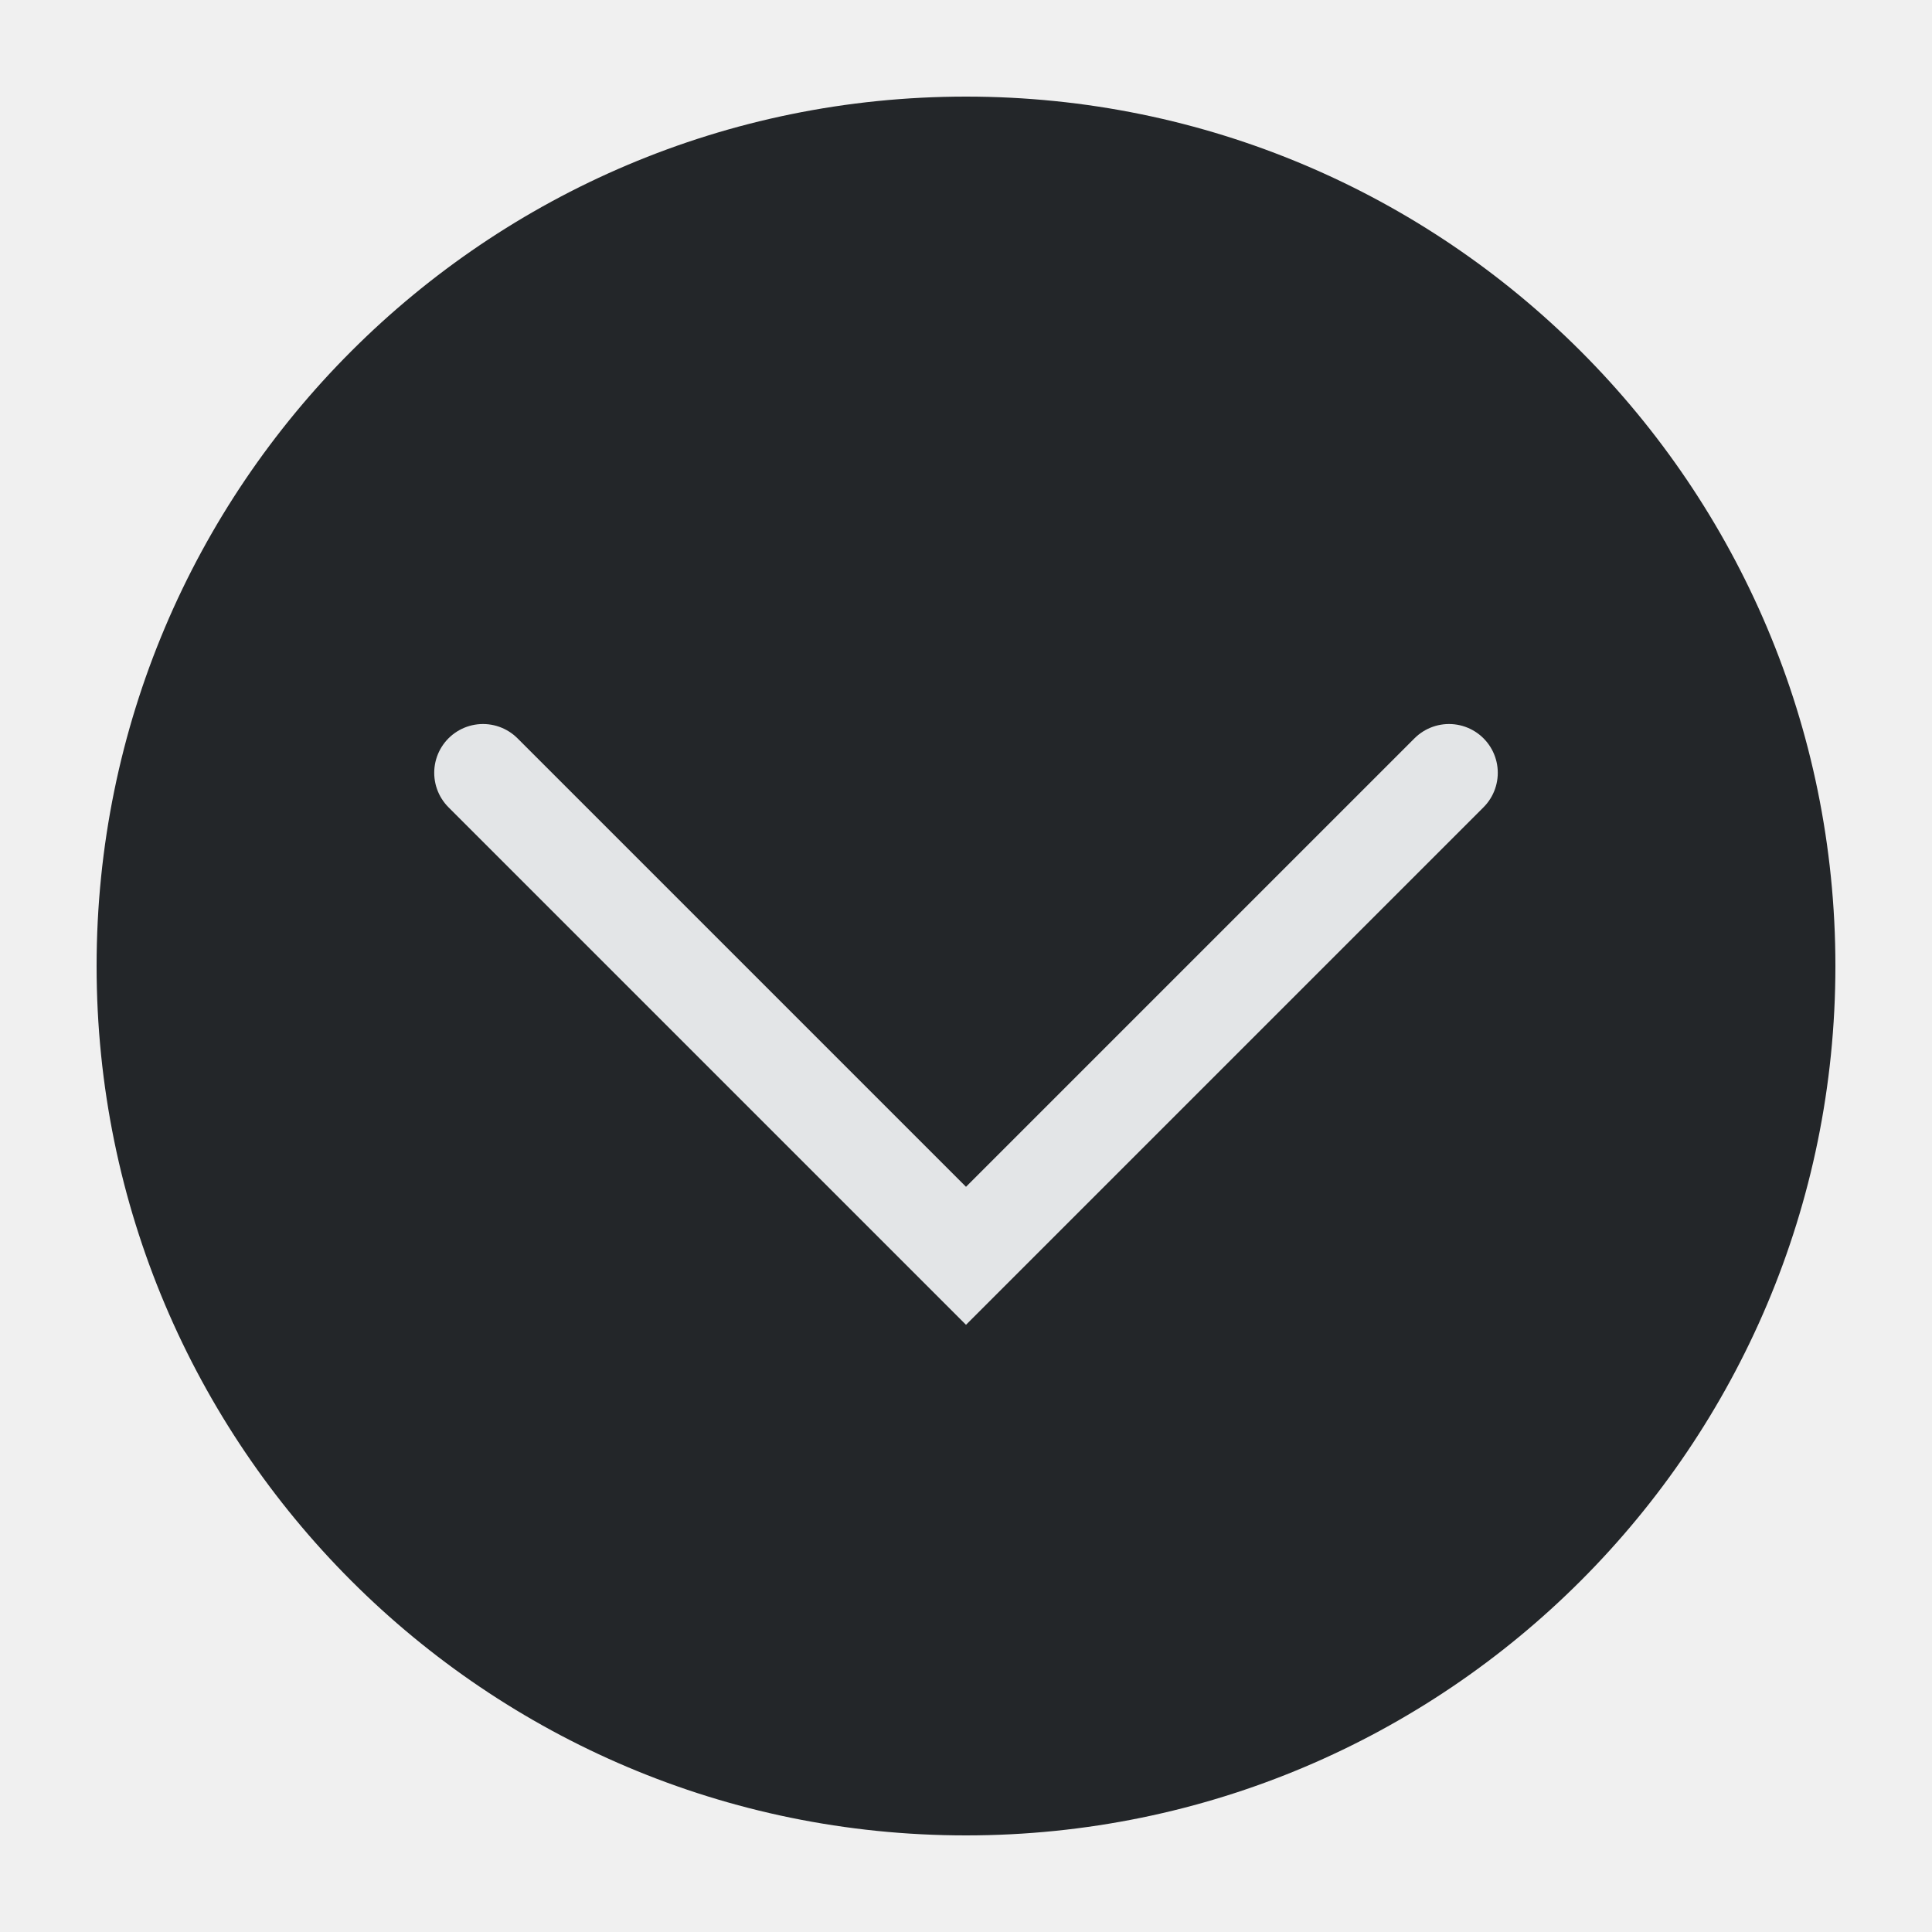
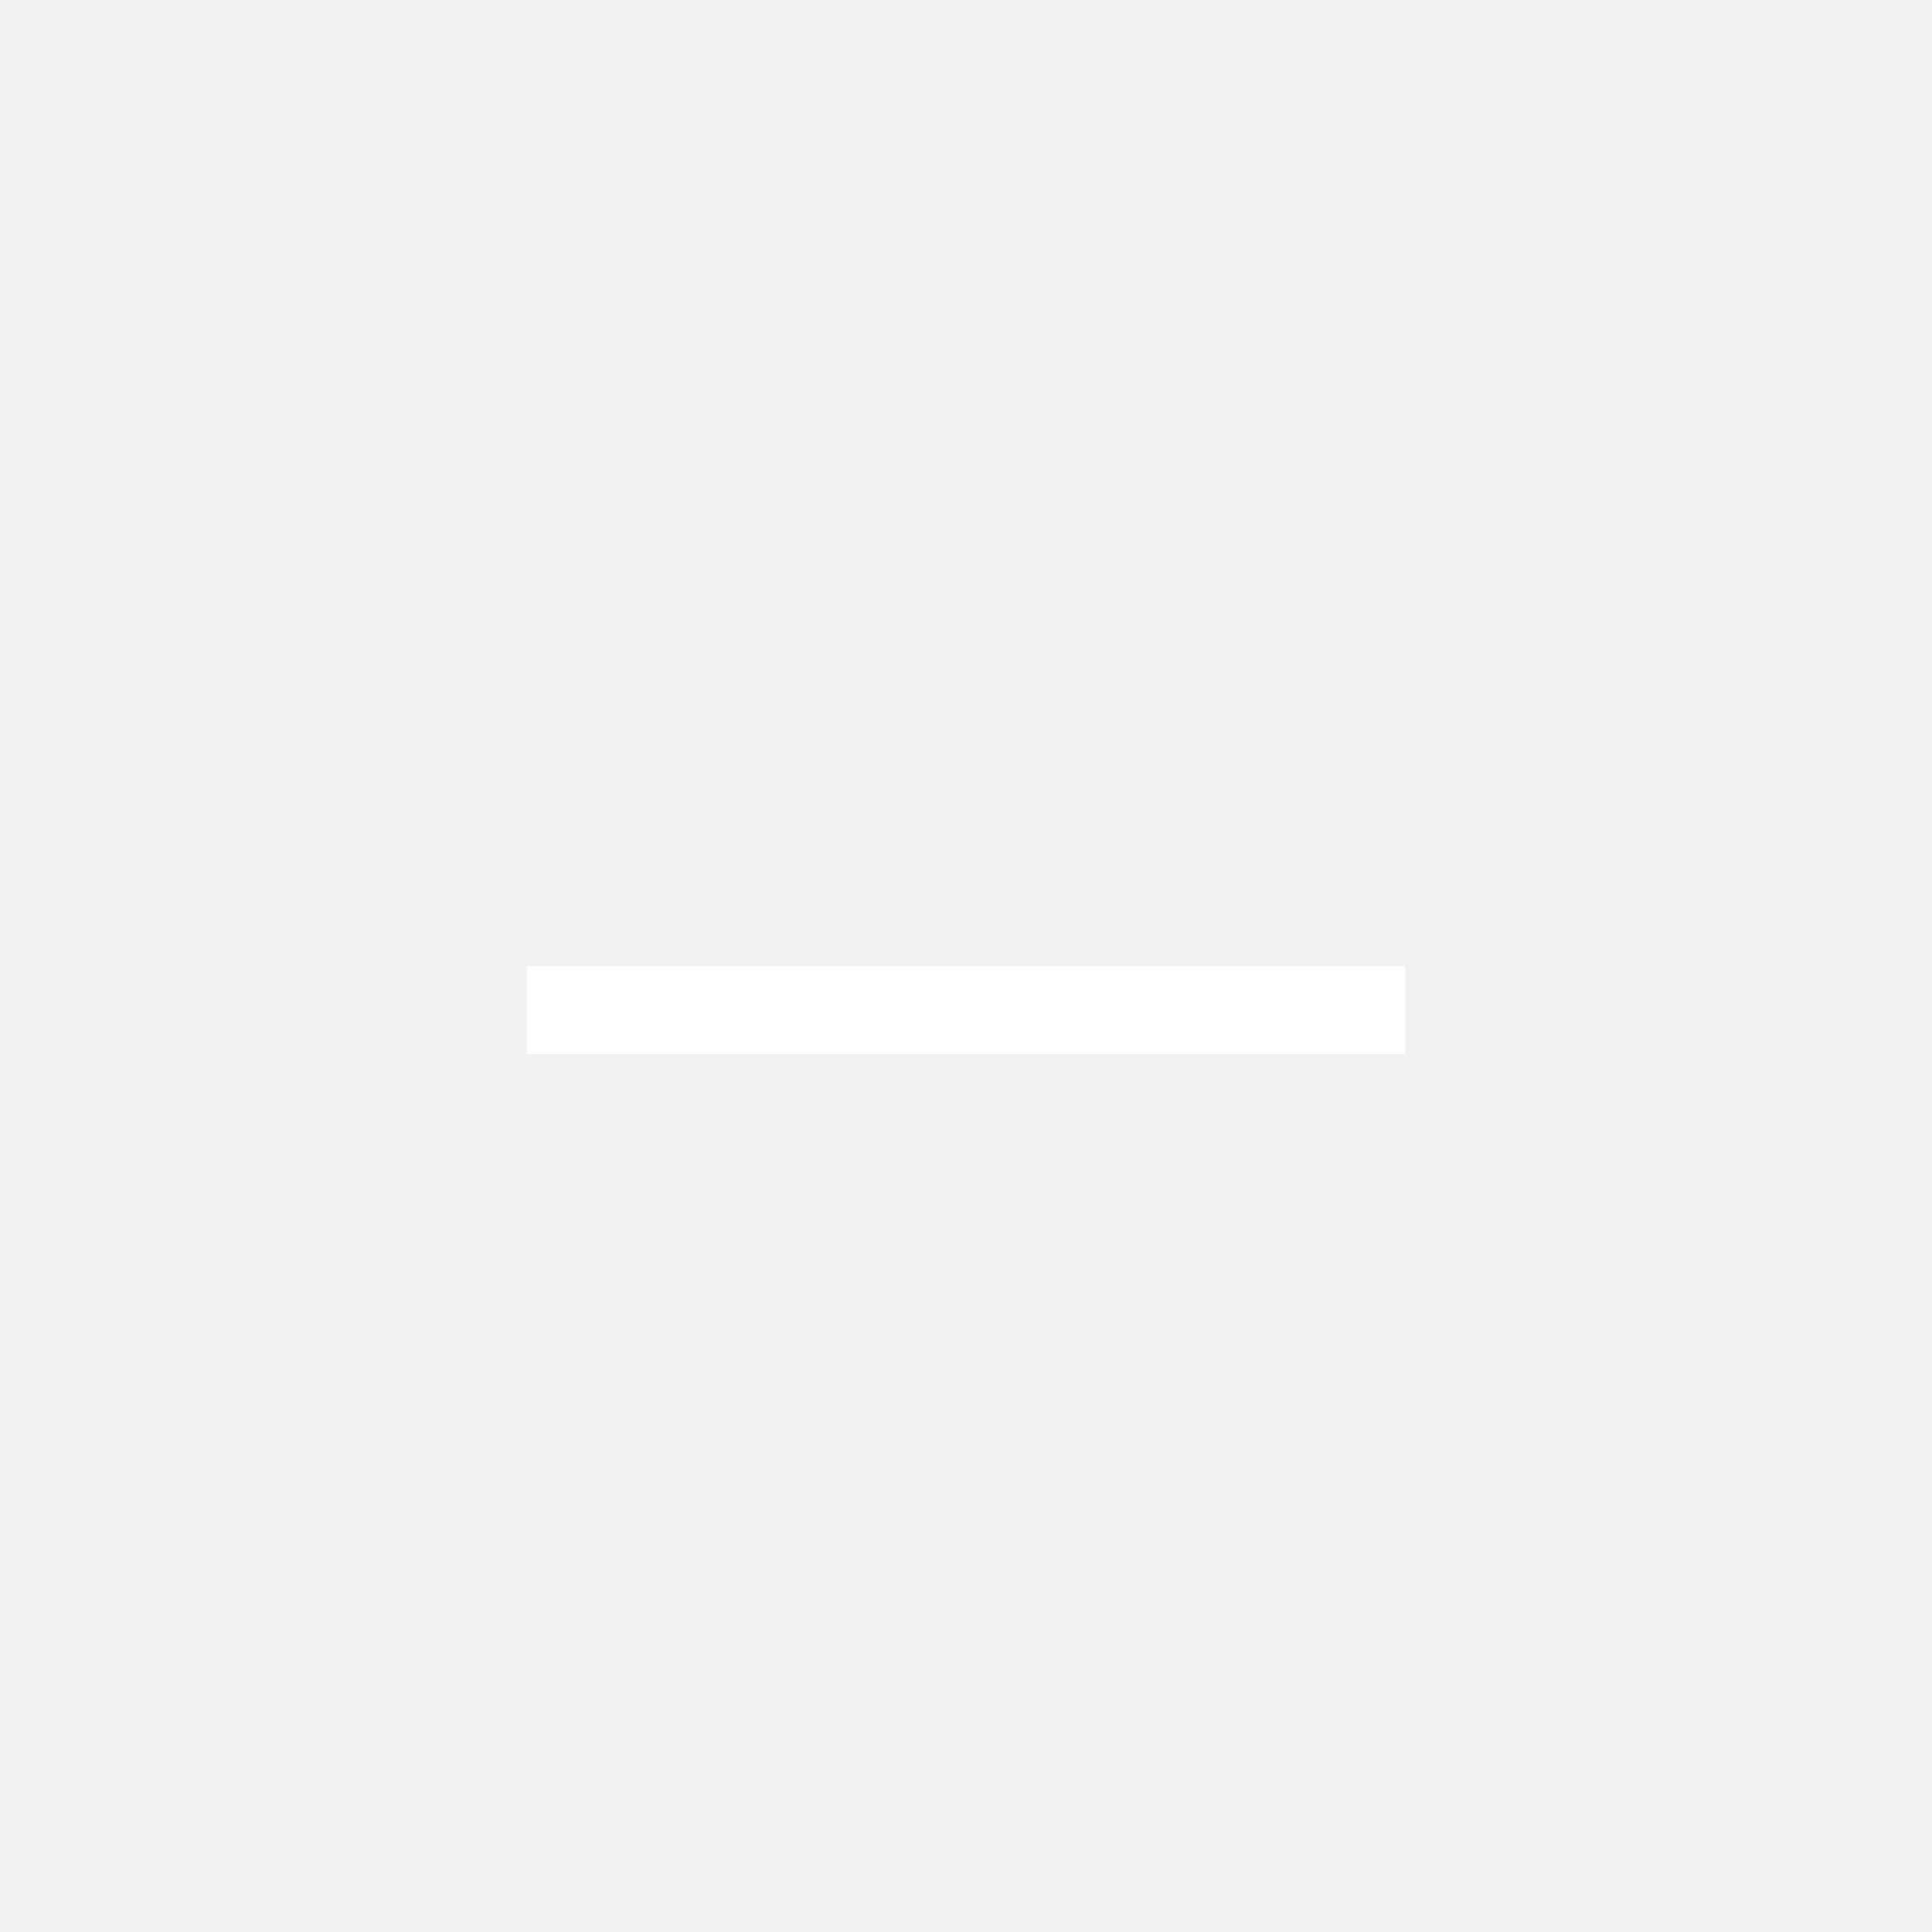
<svg xmlns="http://www.w3.org/2000/svg" viewBox="0 0 50 50" version="1.2" baseProfile="tiny">
  <defs>
</defs>
  <g fill="none" stroke="black" stroke-width="1" fill-rule="evenodd" stroke-linecap="square" stroke-linejoin="bevel">
-     <g fill="#232629" fill-opacity="1" stroke="none" transform="matrix(2.5,0,0,2.5,2.5,2.5)" font-family="Noto Sans" font-size="10" font-weight="400" font-style="normal">
-       <circle cx="9" cy="9" r="9" />
+     <g fill="none" stroke="none" transform="matrix(2.27273,0,0,2.27273,-1.42238e-06,-72.7273)" font-family="Noto Sans" font-size="10" font-weight="400" font-style="normal">
+       <rect x="6.25846e-07" y="32" width="22" height="22" />
    </g>
-     <g fill="none" stroke="#e3e5e7" stroke-opacity="1" stroke-width="1.01" stroke-linecap="round" stroke-linejoin="miter" stroke-miterlimit="2" transform="matrix(2.5,0,0,2.5,2.5,2.5)" font-family="Noto Sans" font-size="10" font-weight="400" font-style="normal">
-       <polyline fill="none" vector-effect="none" points="4,7 9,12 14,7 " />
+     <g fill="#ffffff" fill-opacity="1" stroke="none" transform="matrix(2.27273,0,0,2.27273,56.8182,-72.7273)" font-family="Noto Sans" font-size="10" font-weight="400" font-style="normal" opacity="0.1">
+       <rect x="-25" y="32" width="22" height="22" />
+     </g>
+     <g fill="#ffffff" fill-opacity="1" stroke="none" transform="matrix(2.27273,0,0,2.27273,56.8182,-72.7273)" font-family="Noto Sans" font-size="10" font-weight="400" font-style="normal">
+       <rect x="-19" y="43" width="10" height="1" />
    </g>
    <g fill="none" stroke="#000000" stroke-opacity="1" stroke-width="1" stroke-linecap="square" stroke-linejoin="bevel" transform="matrix(1,0,0,1,0,0)" font-family="Noto Sans" font-size="10" font-weight="400" font-style="normal">
</g>
  </g>
</svg>
